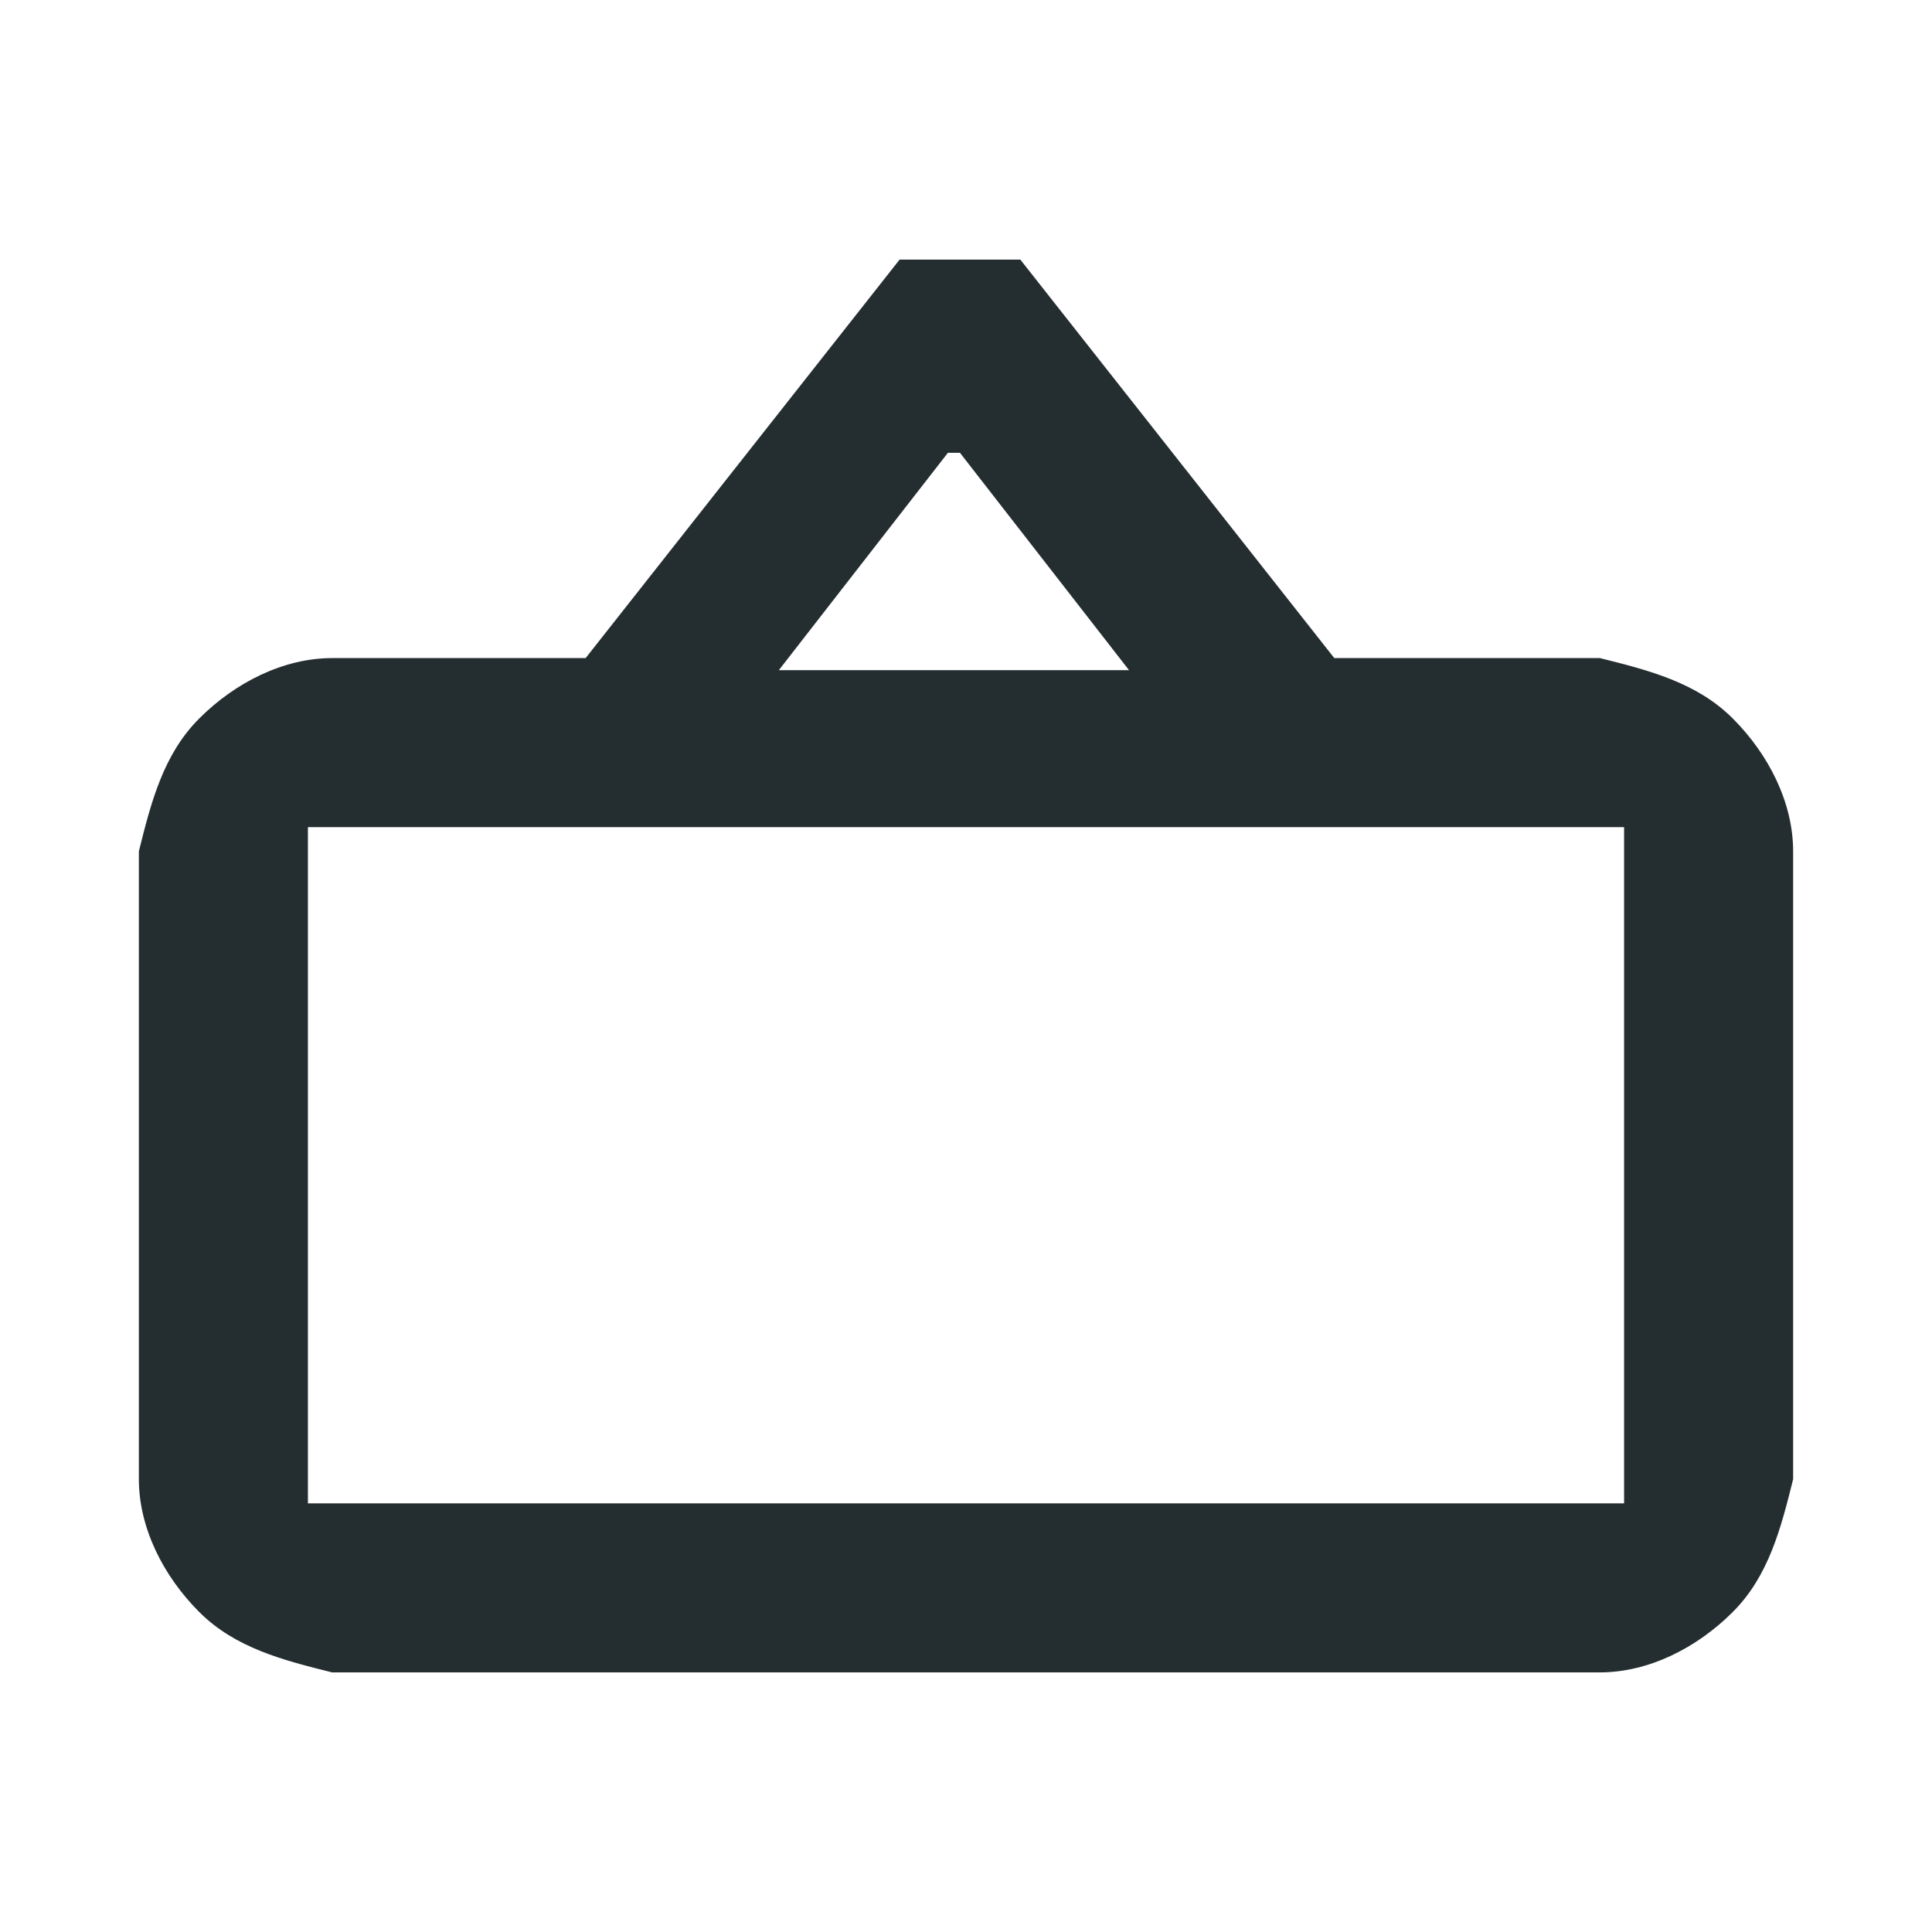
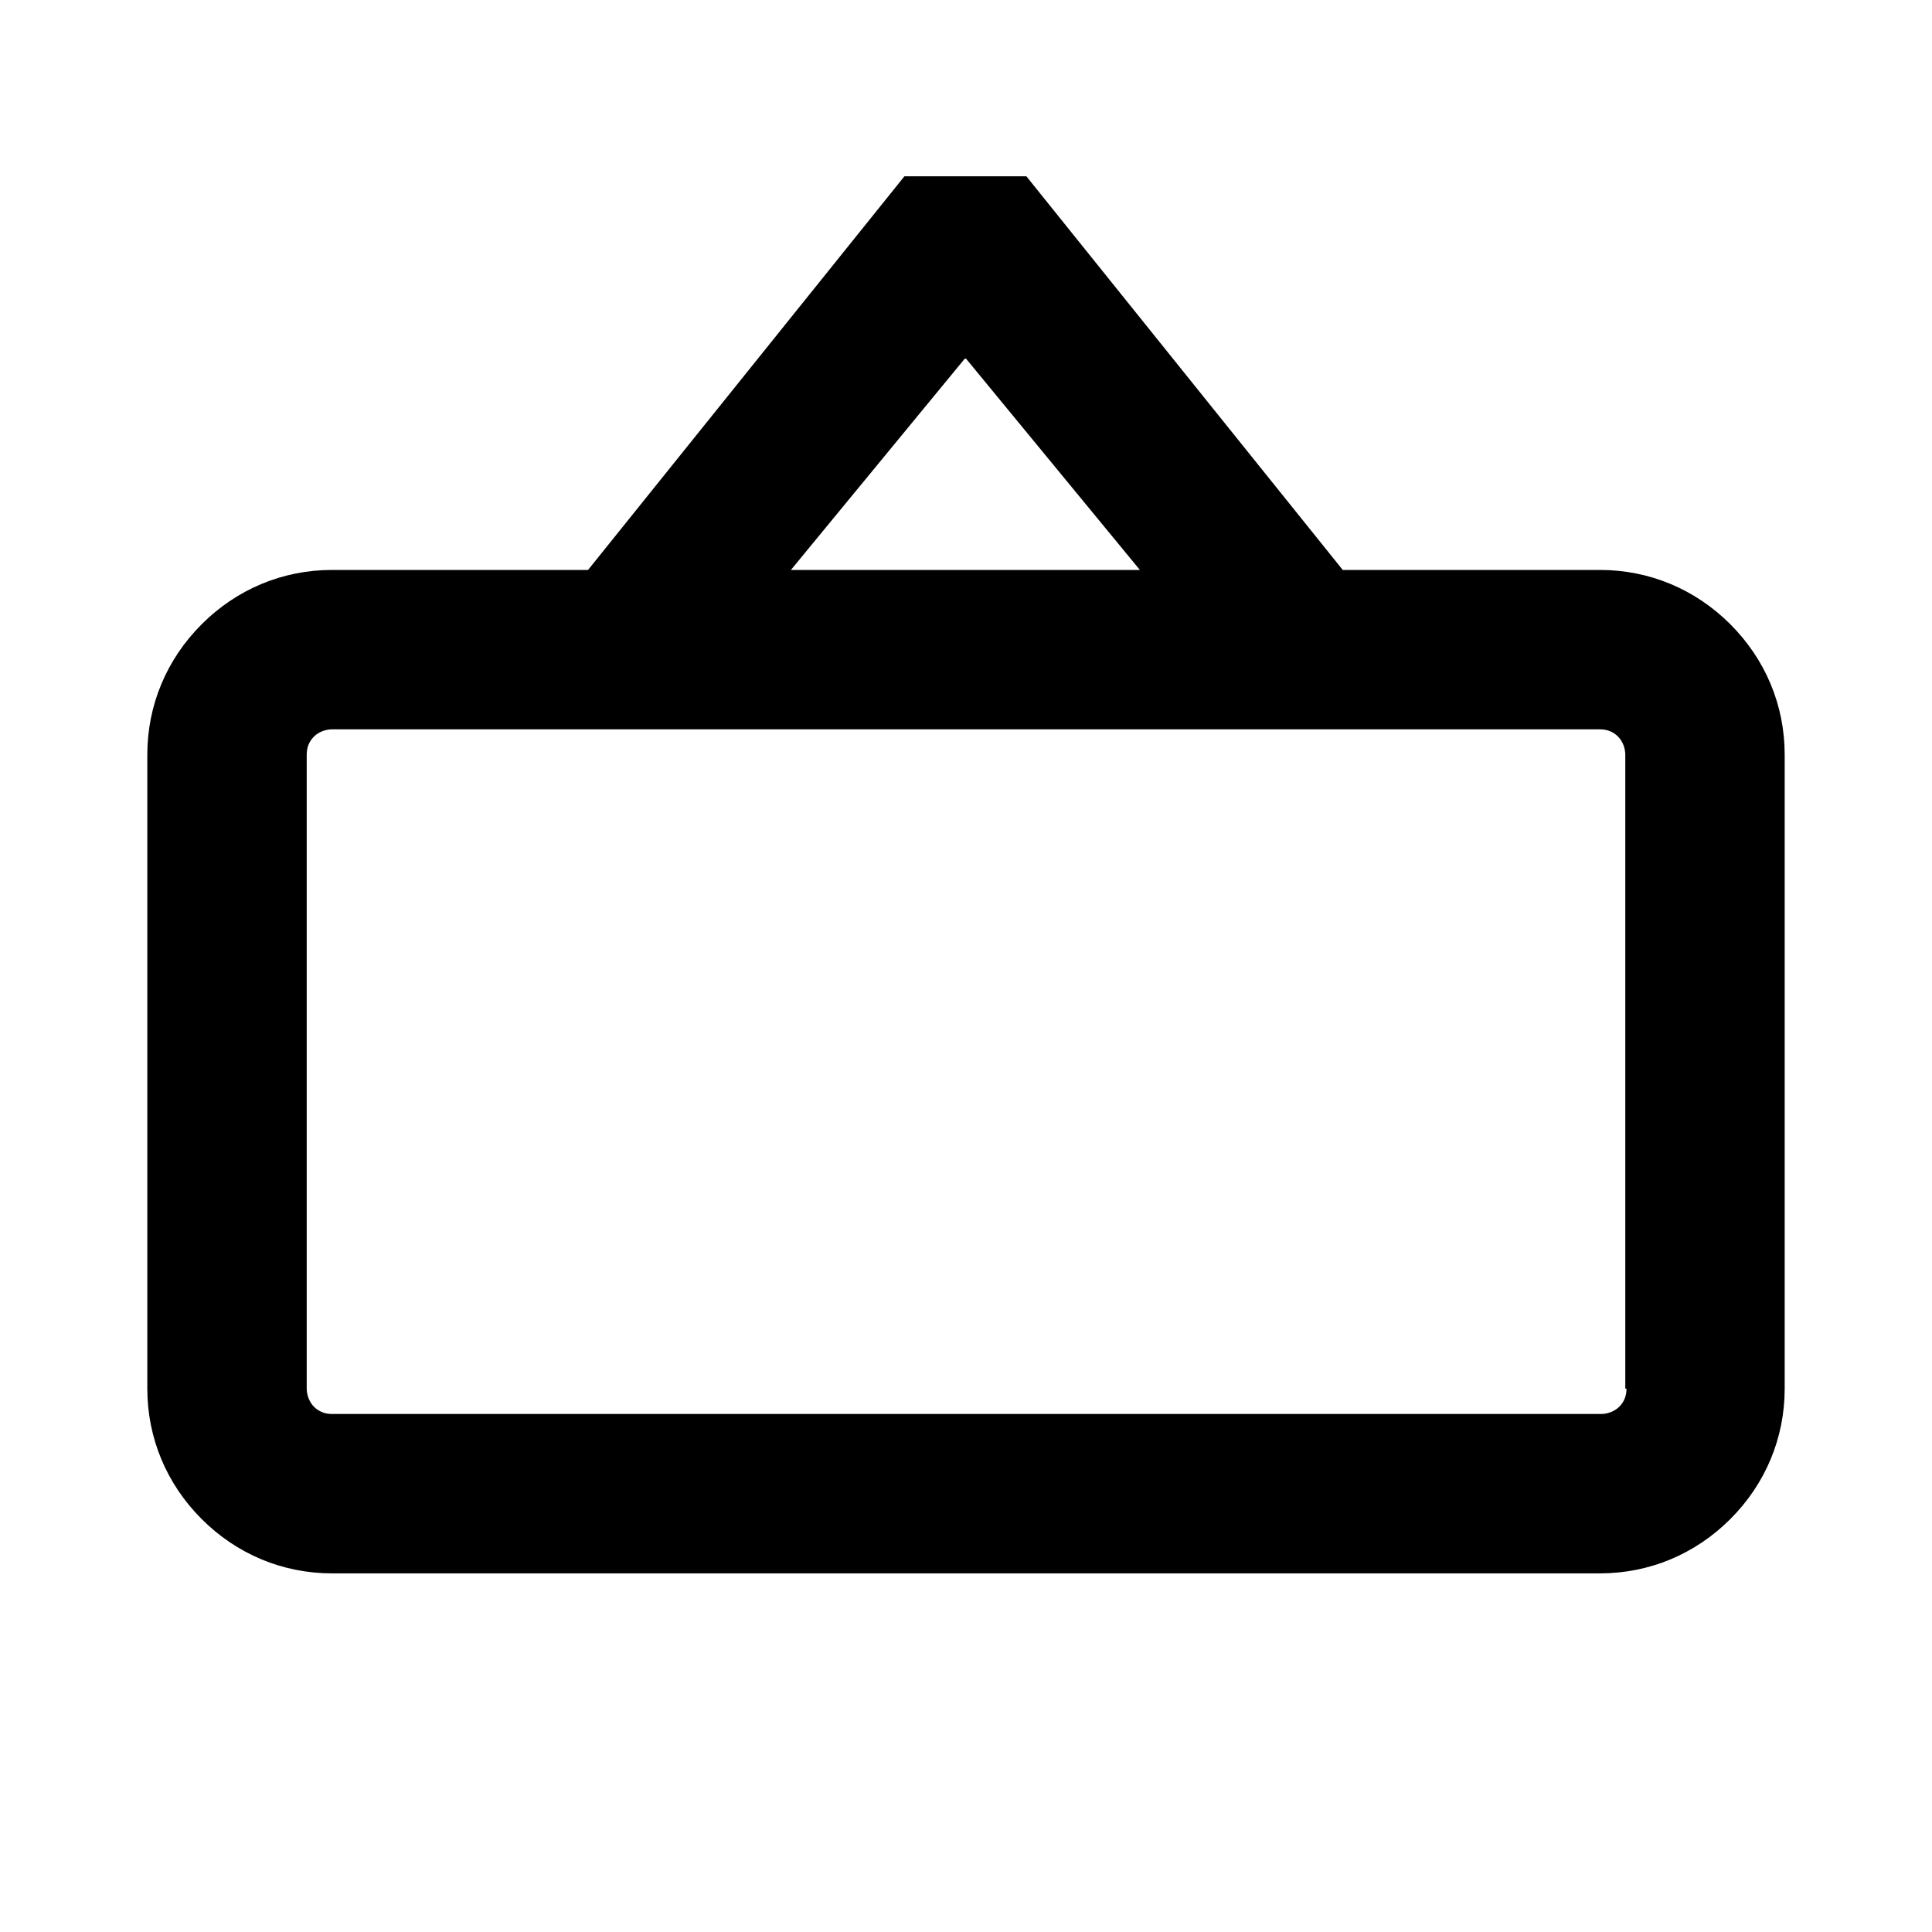
<svg xmlns="http://www.w3.org/2000/svg" id="Grid" viewBox="0 0 16 16">
-   <defs>
-     <style>
-       .cls-1 {
-         fill: #242e30;
-       }
-     </style>
-   </defs>
-   <path class="cls-1" d="M13.15,5.45h-2.1l-2.6-3.3h-1l-2.6,3.3h-2.1c-.4,0-.8.2-1.1.5s-.4.7-.5,1.1v5.2c0,.4.2.8.5,1.1.3.3.7.4,1.1.5h10.5c.4,0,.8-.2,1.1-.5s.4-.7.5-1.1v-5.2c0-.4-.2-.8-.5-1.1-.3-.3-.7-.4-1.1-.5h-.1ZM7.95,3.75l1.4,1.8h-2.9l1.4-1.8h.1ZM13.45,12.25v.2H2.55v-5.6h10.9v5.4Z" />
+   <path class="cls-1" d="M13.25,4.72h-2.13l-2.62-3.26h-1.01l-2.62,3.26h-2.12c-.41,0-.79.16-1.08.45-.29.29-.45.67-.45,1.08v5.25c0,.41.16.79.45,1.08.29.29.67.45,1.08.45h10.5c.41,0,.79-.16,1.08-.45.29-.29.45-.67.45-1.08v-5.25c0-.41-.16-.79-.45-1.08-.29-.29-.67-.45-1.08-.45ZM8,2.97l1.44,1.75h-2.89l1.44-1.75ZM13.47,11.5c0,.06-.02.11-.06.15-.04.04-.1.06-.15.06H2.75c-.06,0-.11-.02-.15-.06-.04-.04-.06-.1-.06-.15v-5.25c0-.06.02-.11.06-.15.04-.04.1-.06.15-.06h10.5c.06,0,.11.02.15.06.04.04.06.1.06.15v5.25Z" />
</svg>
